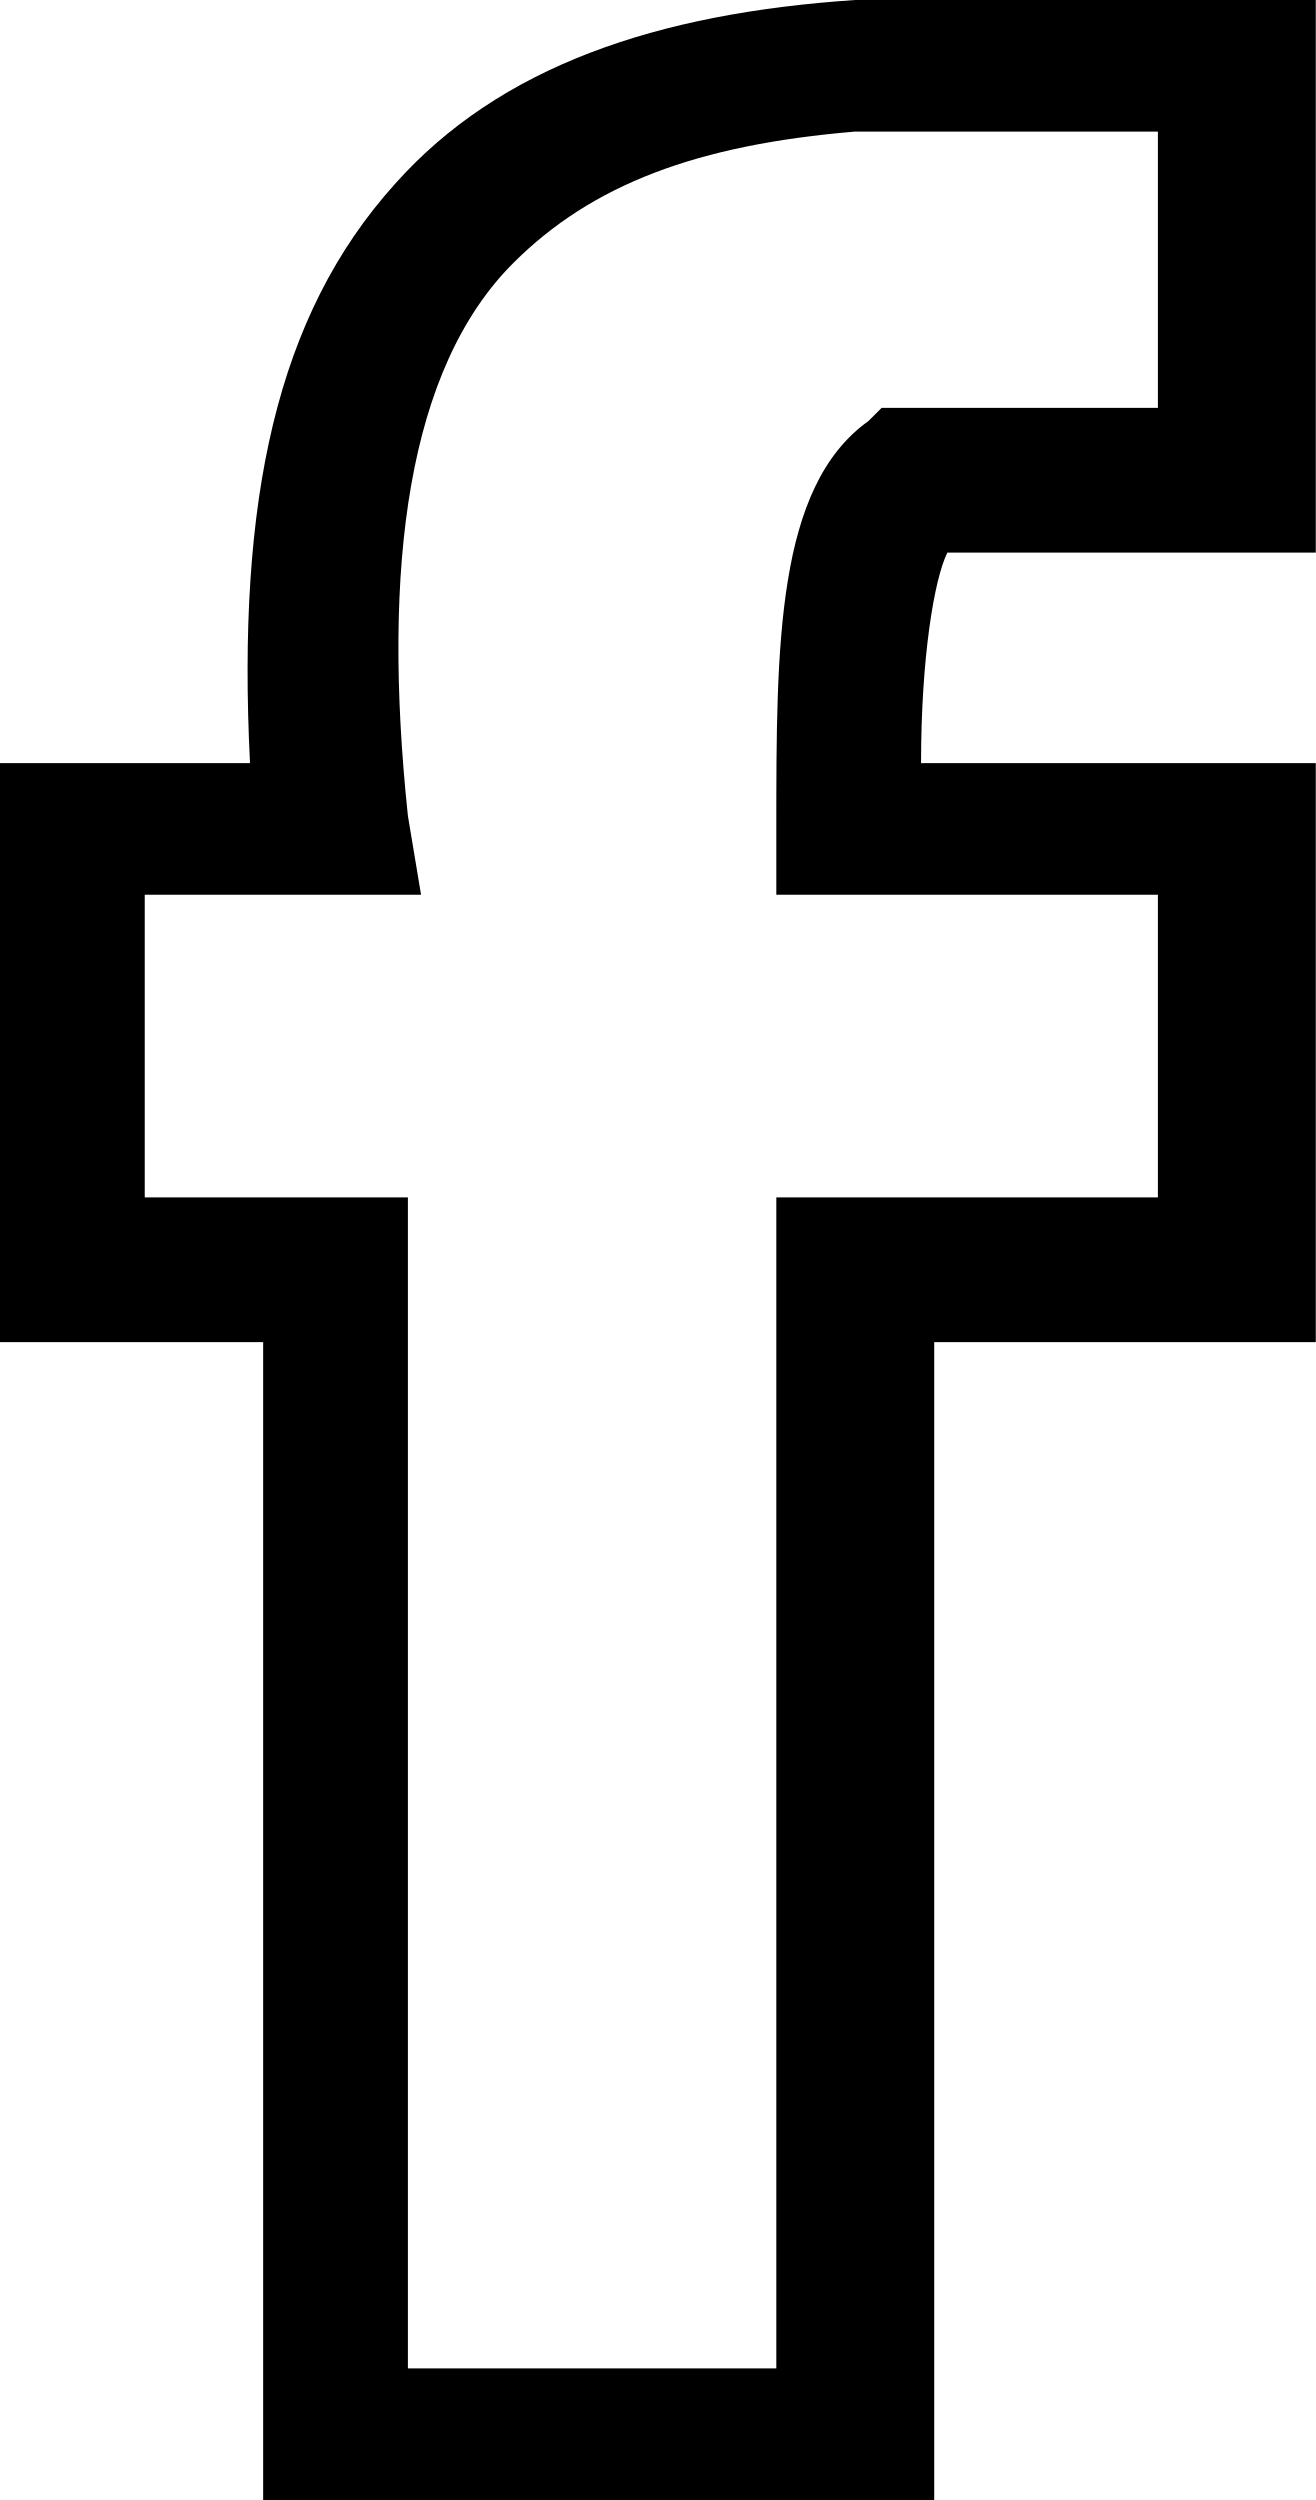
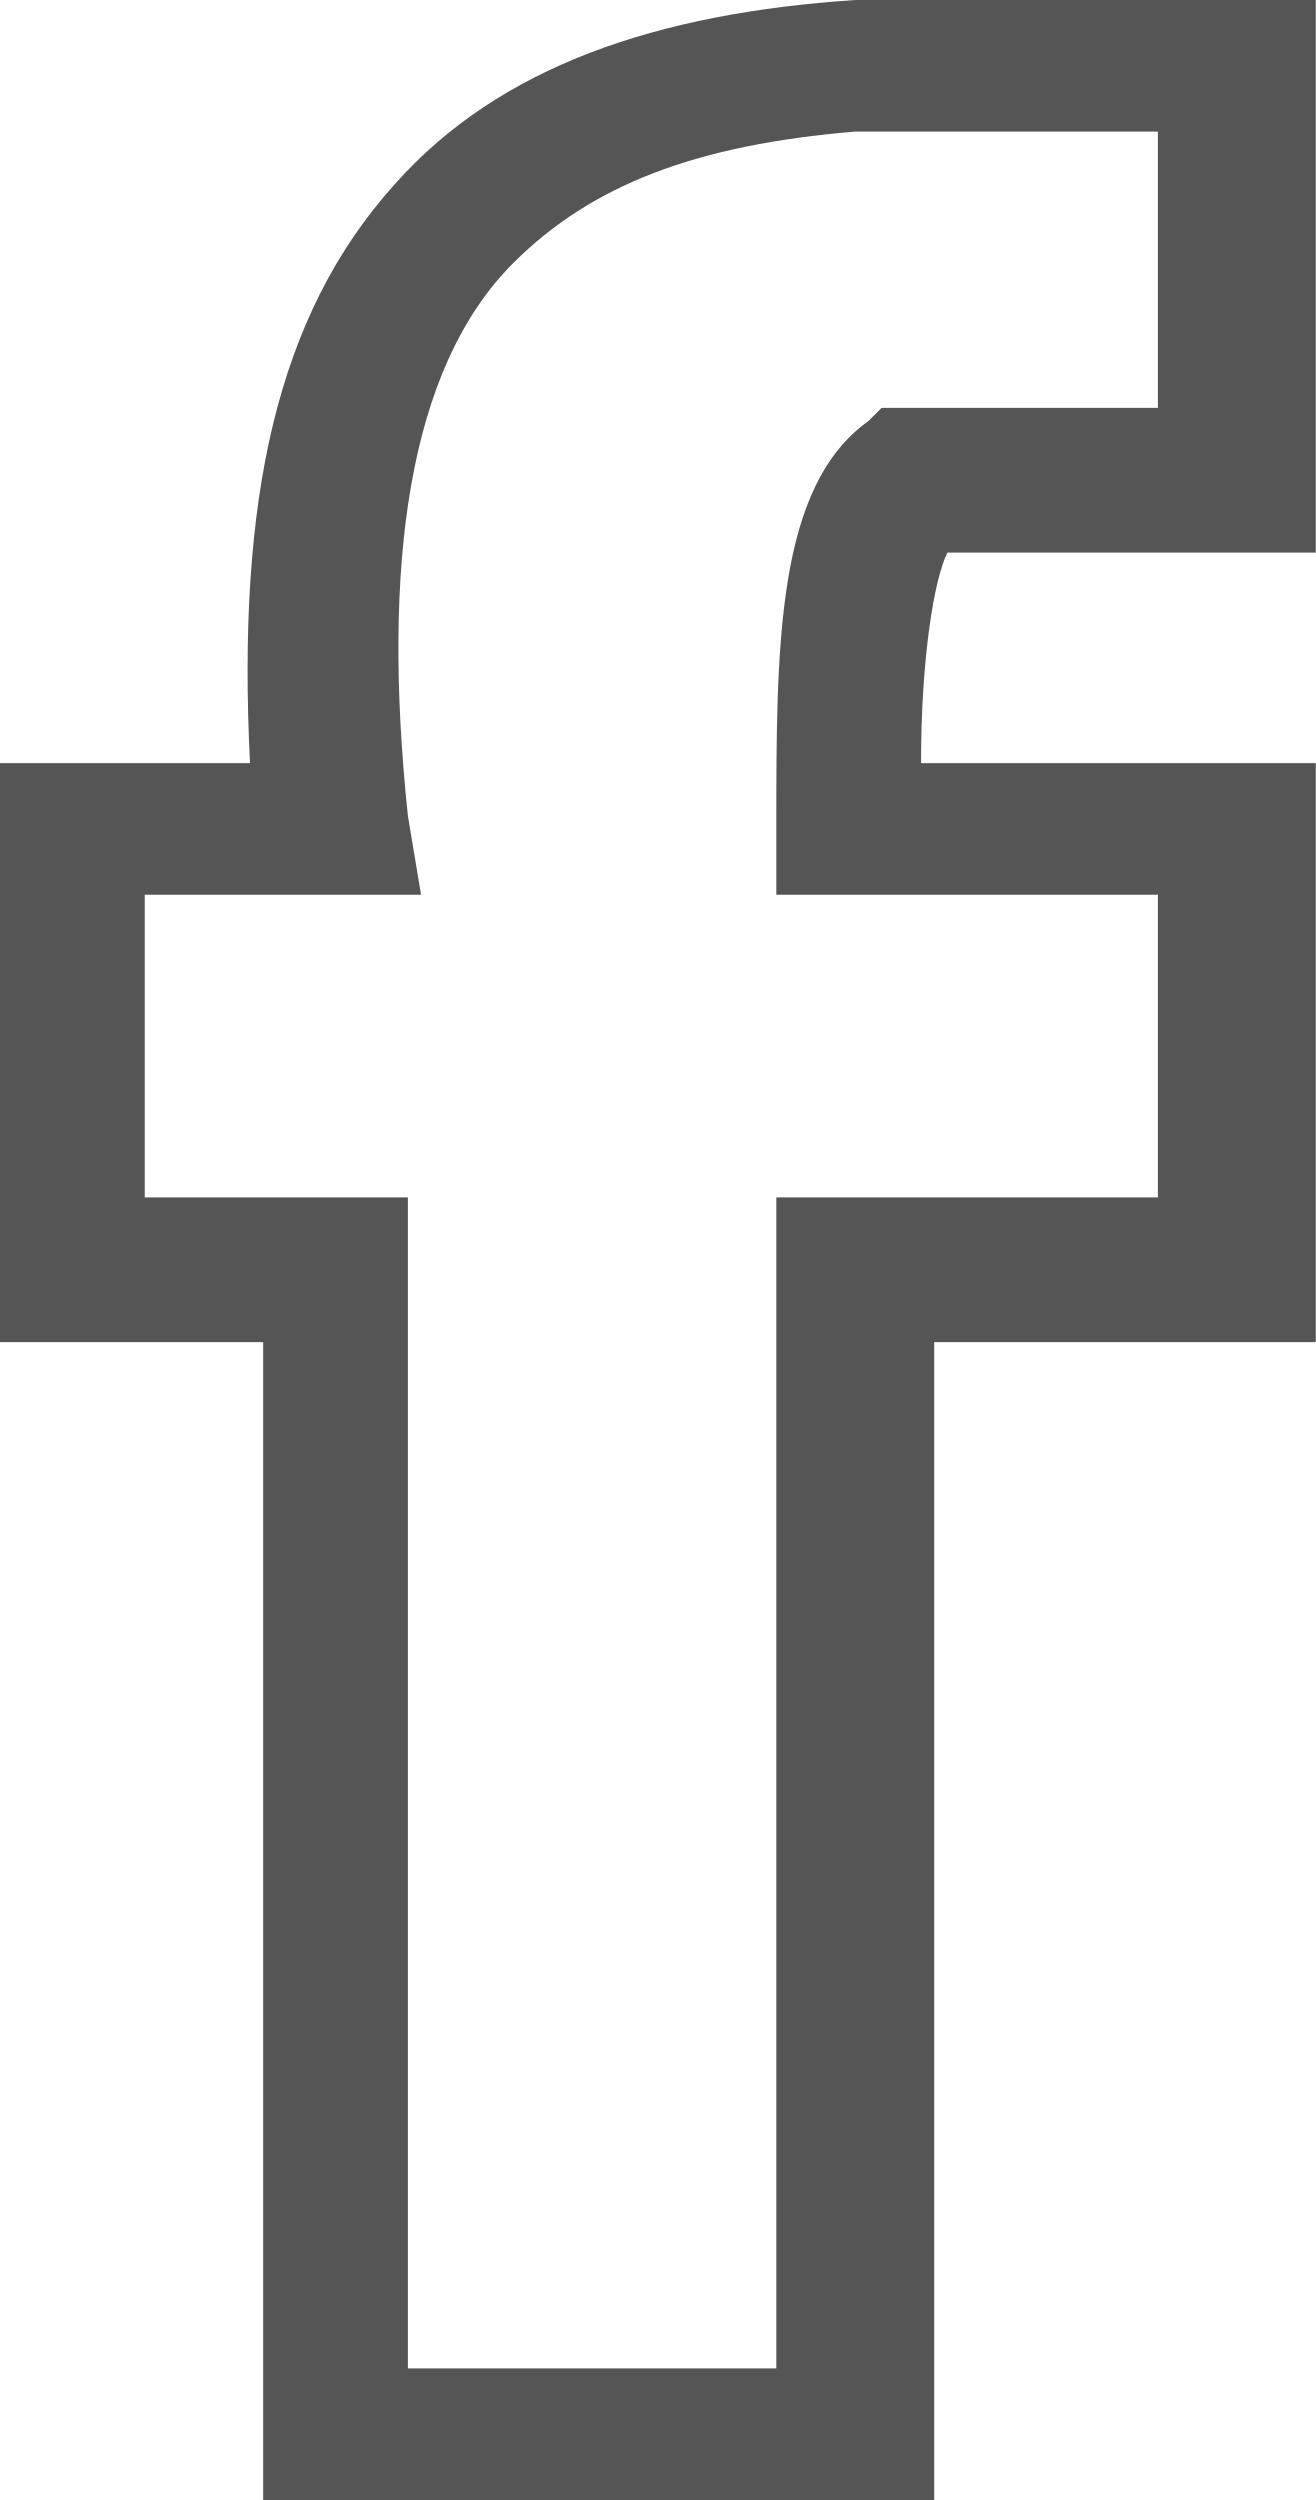
<svg xmlns="http://www.w3.org/2000/svg" version="1.1" id="Layer_1" x="0px" y="0px" viewBox="0 0 10 19" style="enable-background:new 0 0 10 19;" xml:space="preserve">
-   <path d="M7.1,19H2v-8.8H0V5.8h1.9C1.8,3.8,2.1,2.4,3,1.4C3.8,0.5,5,0.1,6.5,0H10v4.2H7.2C7.1,4.4,7,5,7,5.8h3v4.4H7.1V19z M3.1,18  h2.8V9.1h2.9V6.8H5.9V6.3c0-1.4,0-2.6,0.7-3.1l0.1-0.1h2.1V1H6.5c-1.2,0.1-2,0.4-2.6,1c-0.8,0.8-1,2.3-0.8,4.2l0.1,0.6H1.1v2.3h2V18  z" />
+   <path fill="#555555" d="M7.1,19H2v-8.8H0V5.8h1.9C1.8,3.8,2.1,2.4,3,1.4C3.8,0.5,5,0.1,6.5,0H10v4.2H7.2C7.1,4.4,7,5,7,5.8h3v4.4H7.1V19z M3.1,18  h2.8V9.1h2.9V6.8H5.9V6.3c0-1.4,0-2.6,0.7-3.1l0.1-0.1h2.1V1H6.5c-1.2,0.1-2,0.4-2.6,1c-0.8,0.8-1,2.3-0.8,4.2l0.1,0.6H1.1v2.3h2V18  z" />
</svg>
